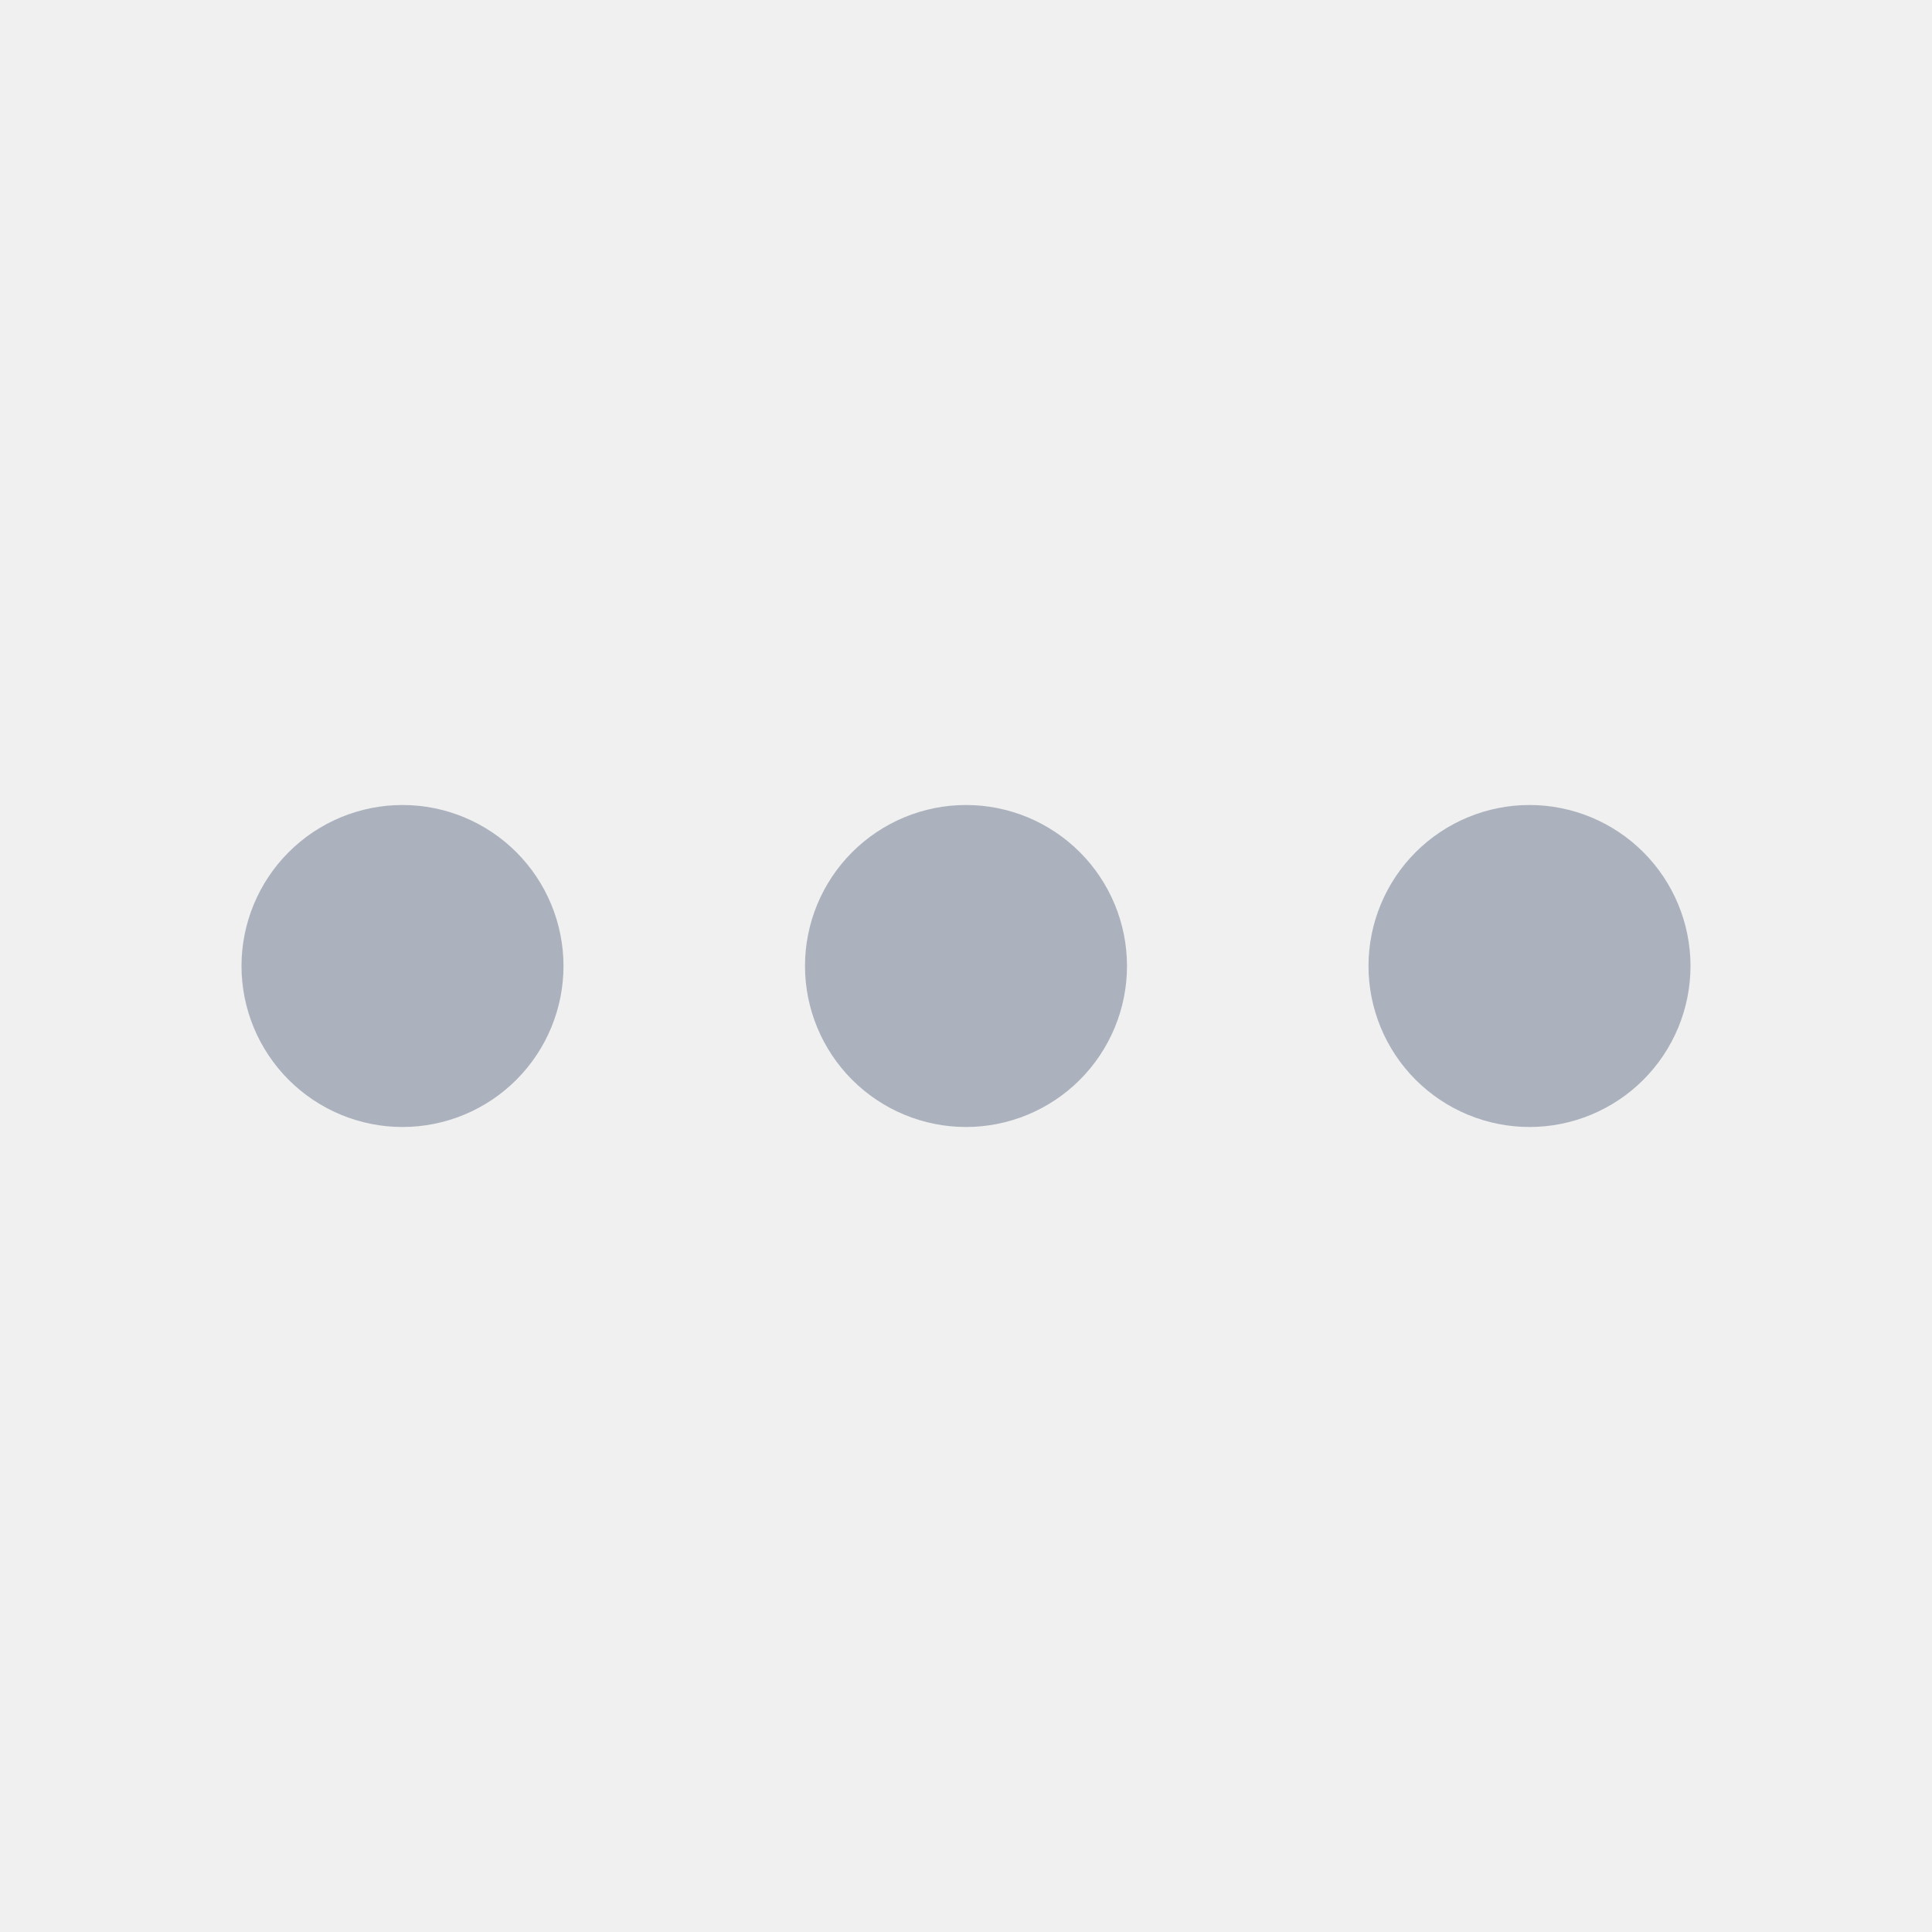
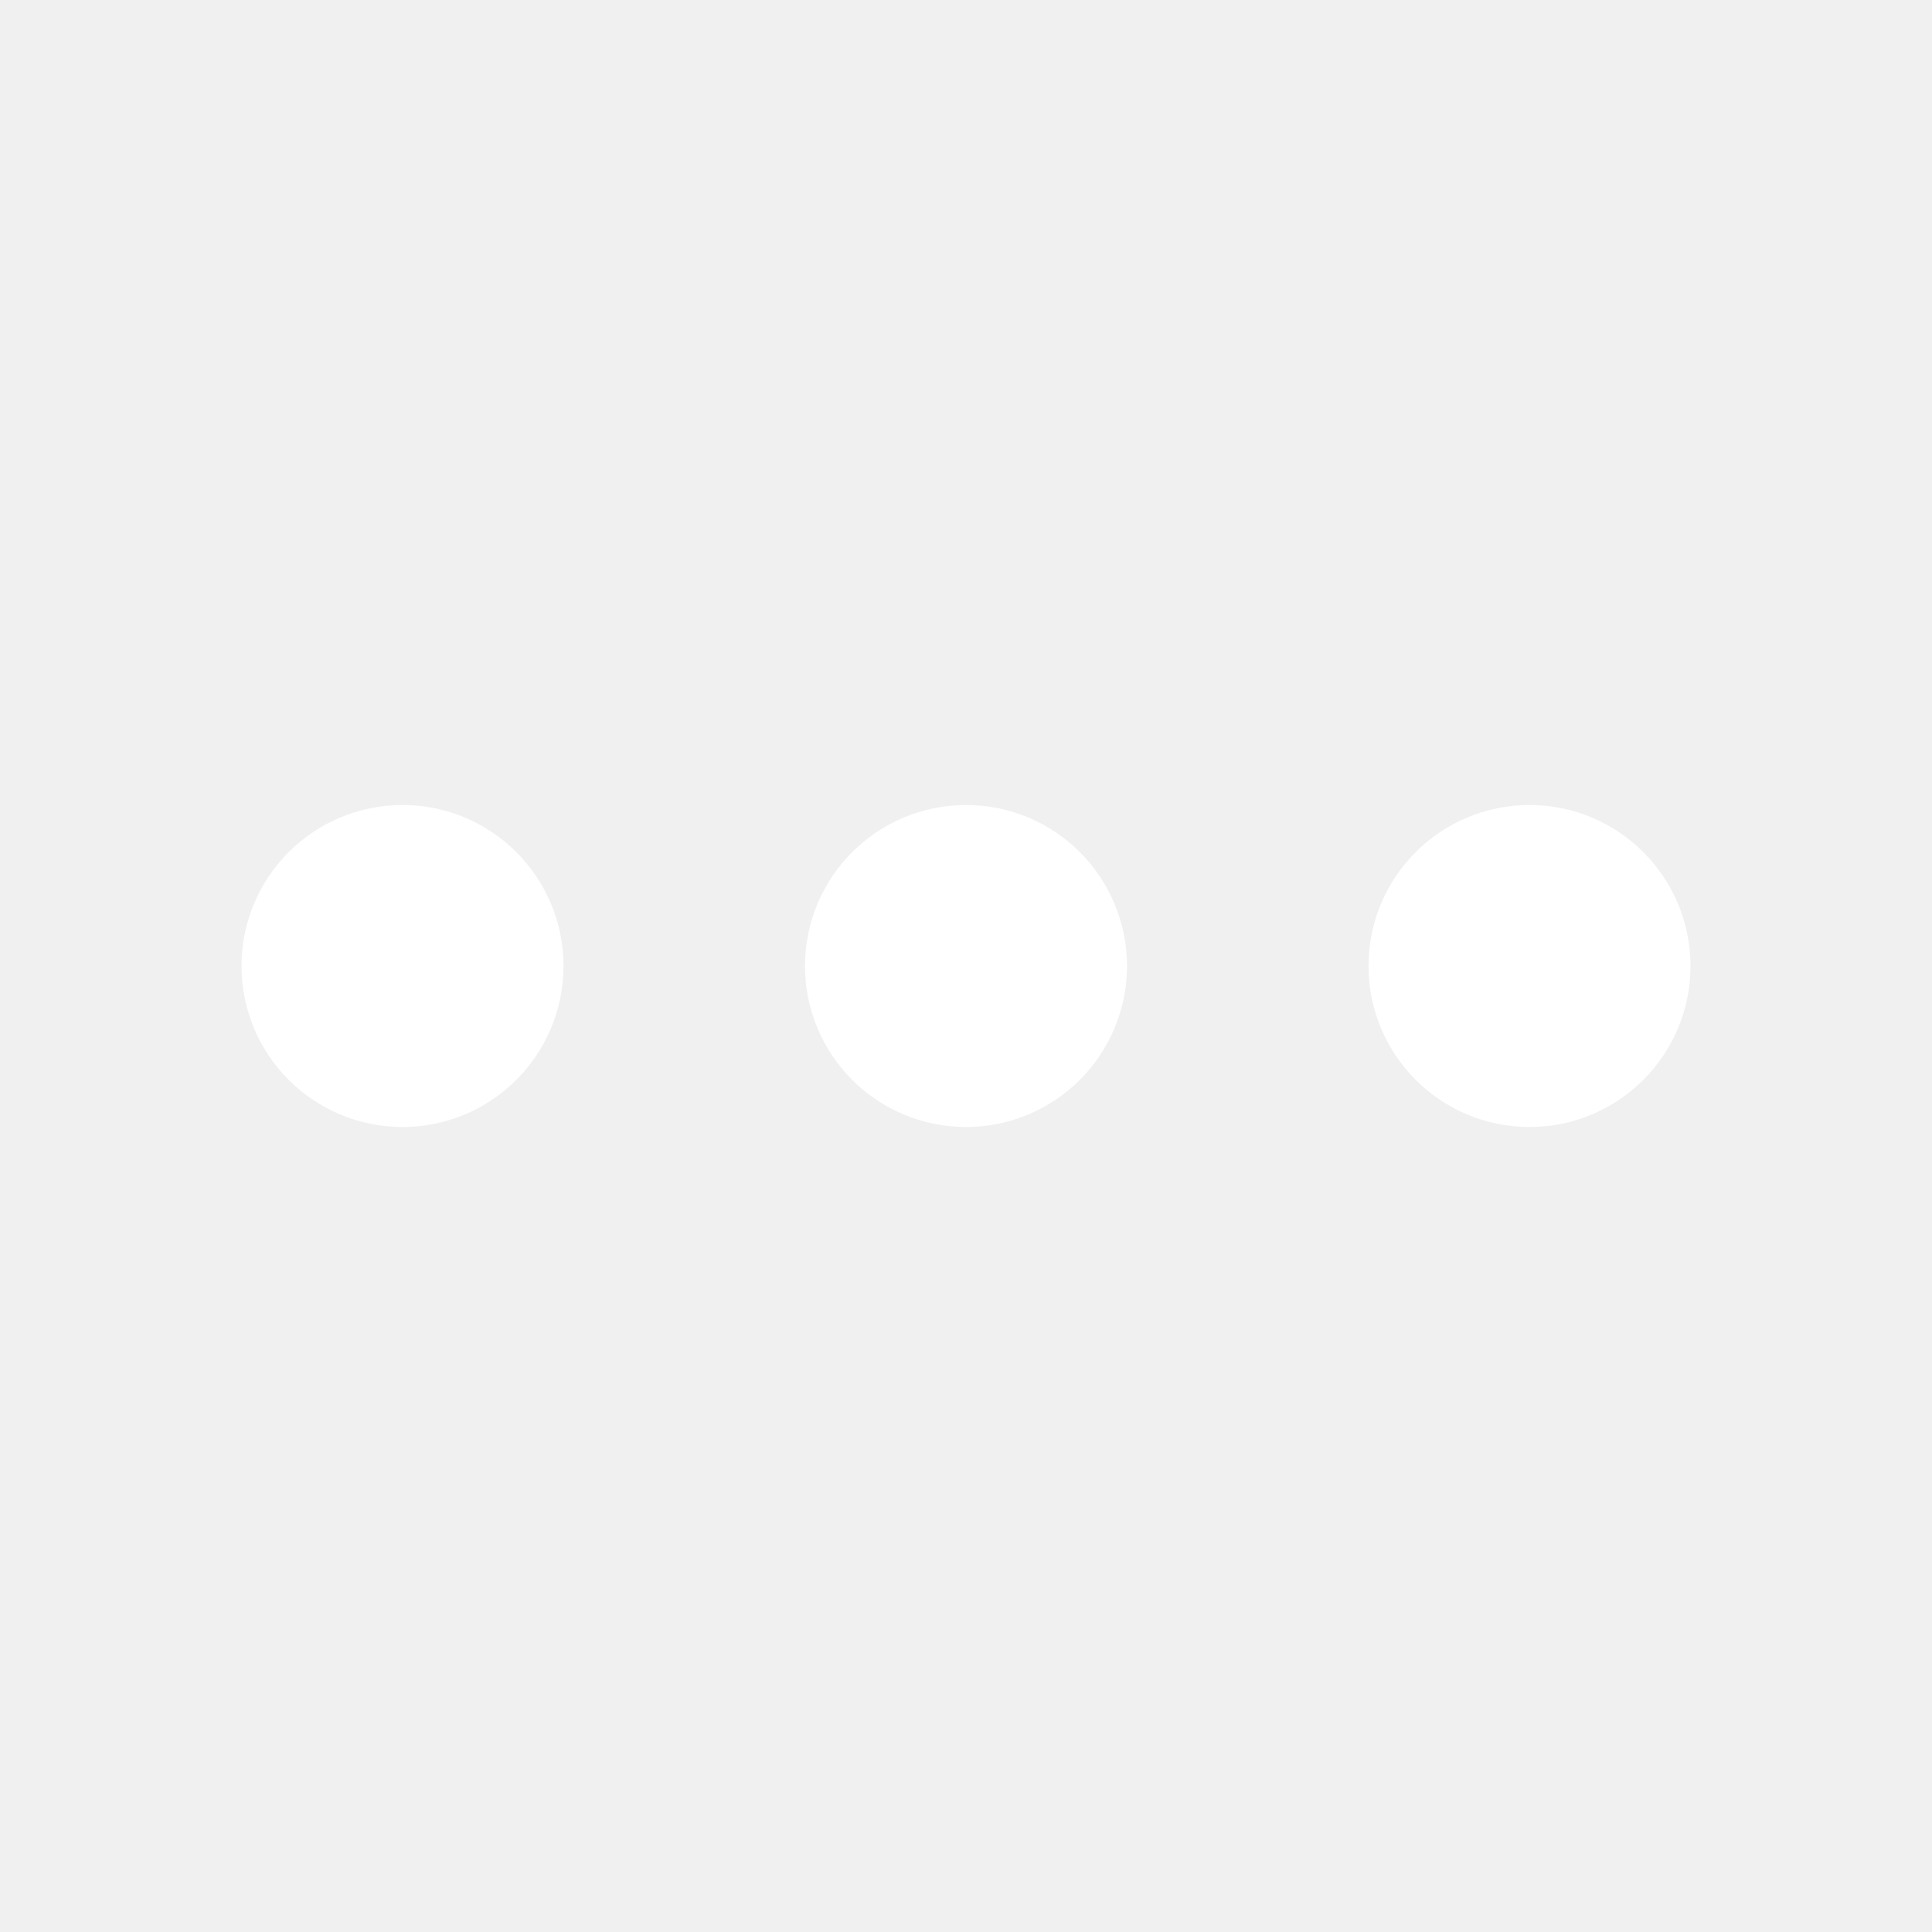
- <svg xmlns="http://www.w3.org/2000/svg" width="24" height="24" viewBox="0 0 24 24" fill="none">
-   <path fill-rule="evenodd" clip-rule="evenodd" d="M3 12C3 11.47 3.211 10.961 3.586 10.586C3.961 10.211 4.47 10 5 10C5.53 10 6.039 10.211 6.414 10.586C6.789 10.961 7 11.47 7 12C7 12.53 6.789 13.039 6.414 13.414C6.039 13.789 5.53 14 5 14C4.47 14 3.961 13.789 3.586 13.414C3.211 13.039 3 12.53 3 12ZM10 12C10 11.47 10.211 10.961 10.586 10.586C10.961 10.211 11.47 10 12 10C12.53 10 13.039 10.211 13.414 10.586C13.789 10.961 14 11.47 14 12C14 12.53 13.789 13.039 13.414 13.414C13.039 13.789 12.53 14 12 14C11.47 14 10.961 13.789 10.586 13.414C10.211 13.039 10 12.53 10 12ZM17 12C17 11.47 17.211 10.961 17.586 10.586C17.961 10.211 18.47 10 19 10C19.53 10 20.039 10.211 20.414 10.586C20.789 10.961 21 11.47 21 12C21 12.53 20.789 13.039 20.414 13.414C20.039 13.789 19.53 14 19 14C18.47 14 17.961 13.789 17.586 13.414C17.211 13.039 17 12.53 17 12Z" fill="#ABB2BD" />
+ <svg xmlns="http://www.w3.org/2000/svg" width="24" height="24" viewBox="0 0 24 24" fill="none" stroke="white" stroke-width="2" stroke-linecap="round" stroke-linejoin="round" class="lucide lucide-ellipsis-icon lucide-ellipsis">
+   <circle cx="12" cy="12" r="1" />
+   <circle cx="19" cy="12" r="1" />
+   <circle cx="5" cy="12" r="1" />
</svg>
